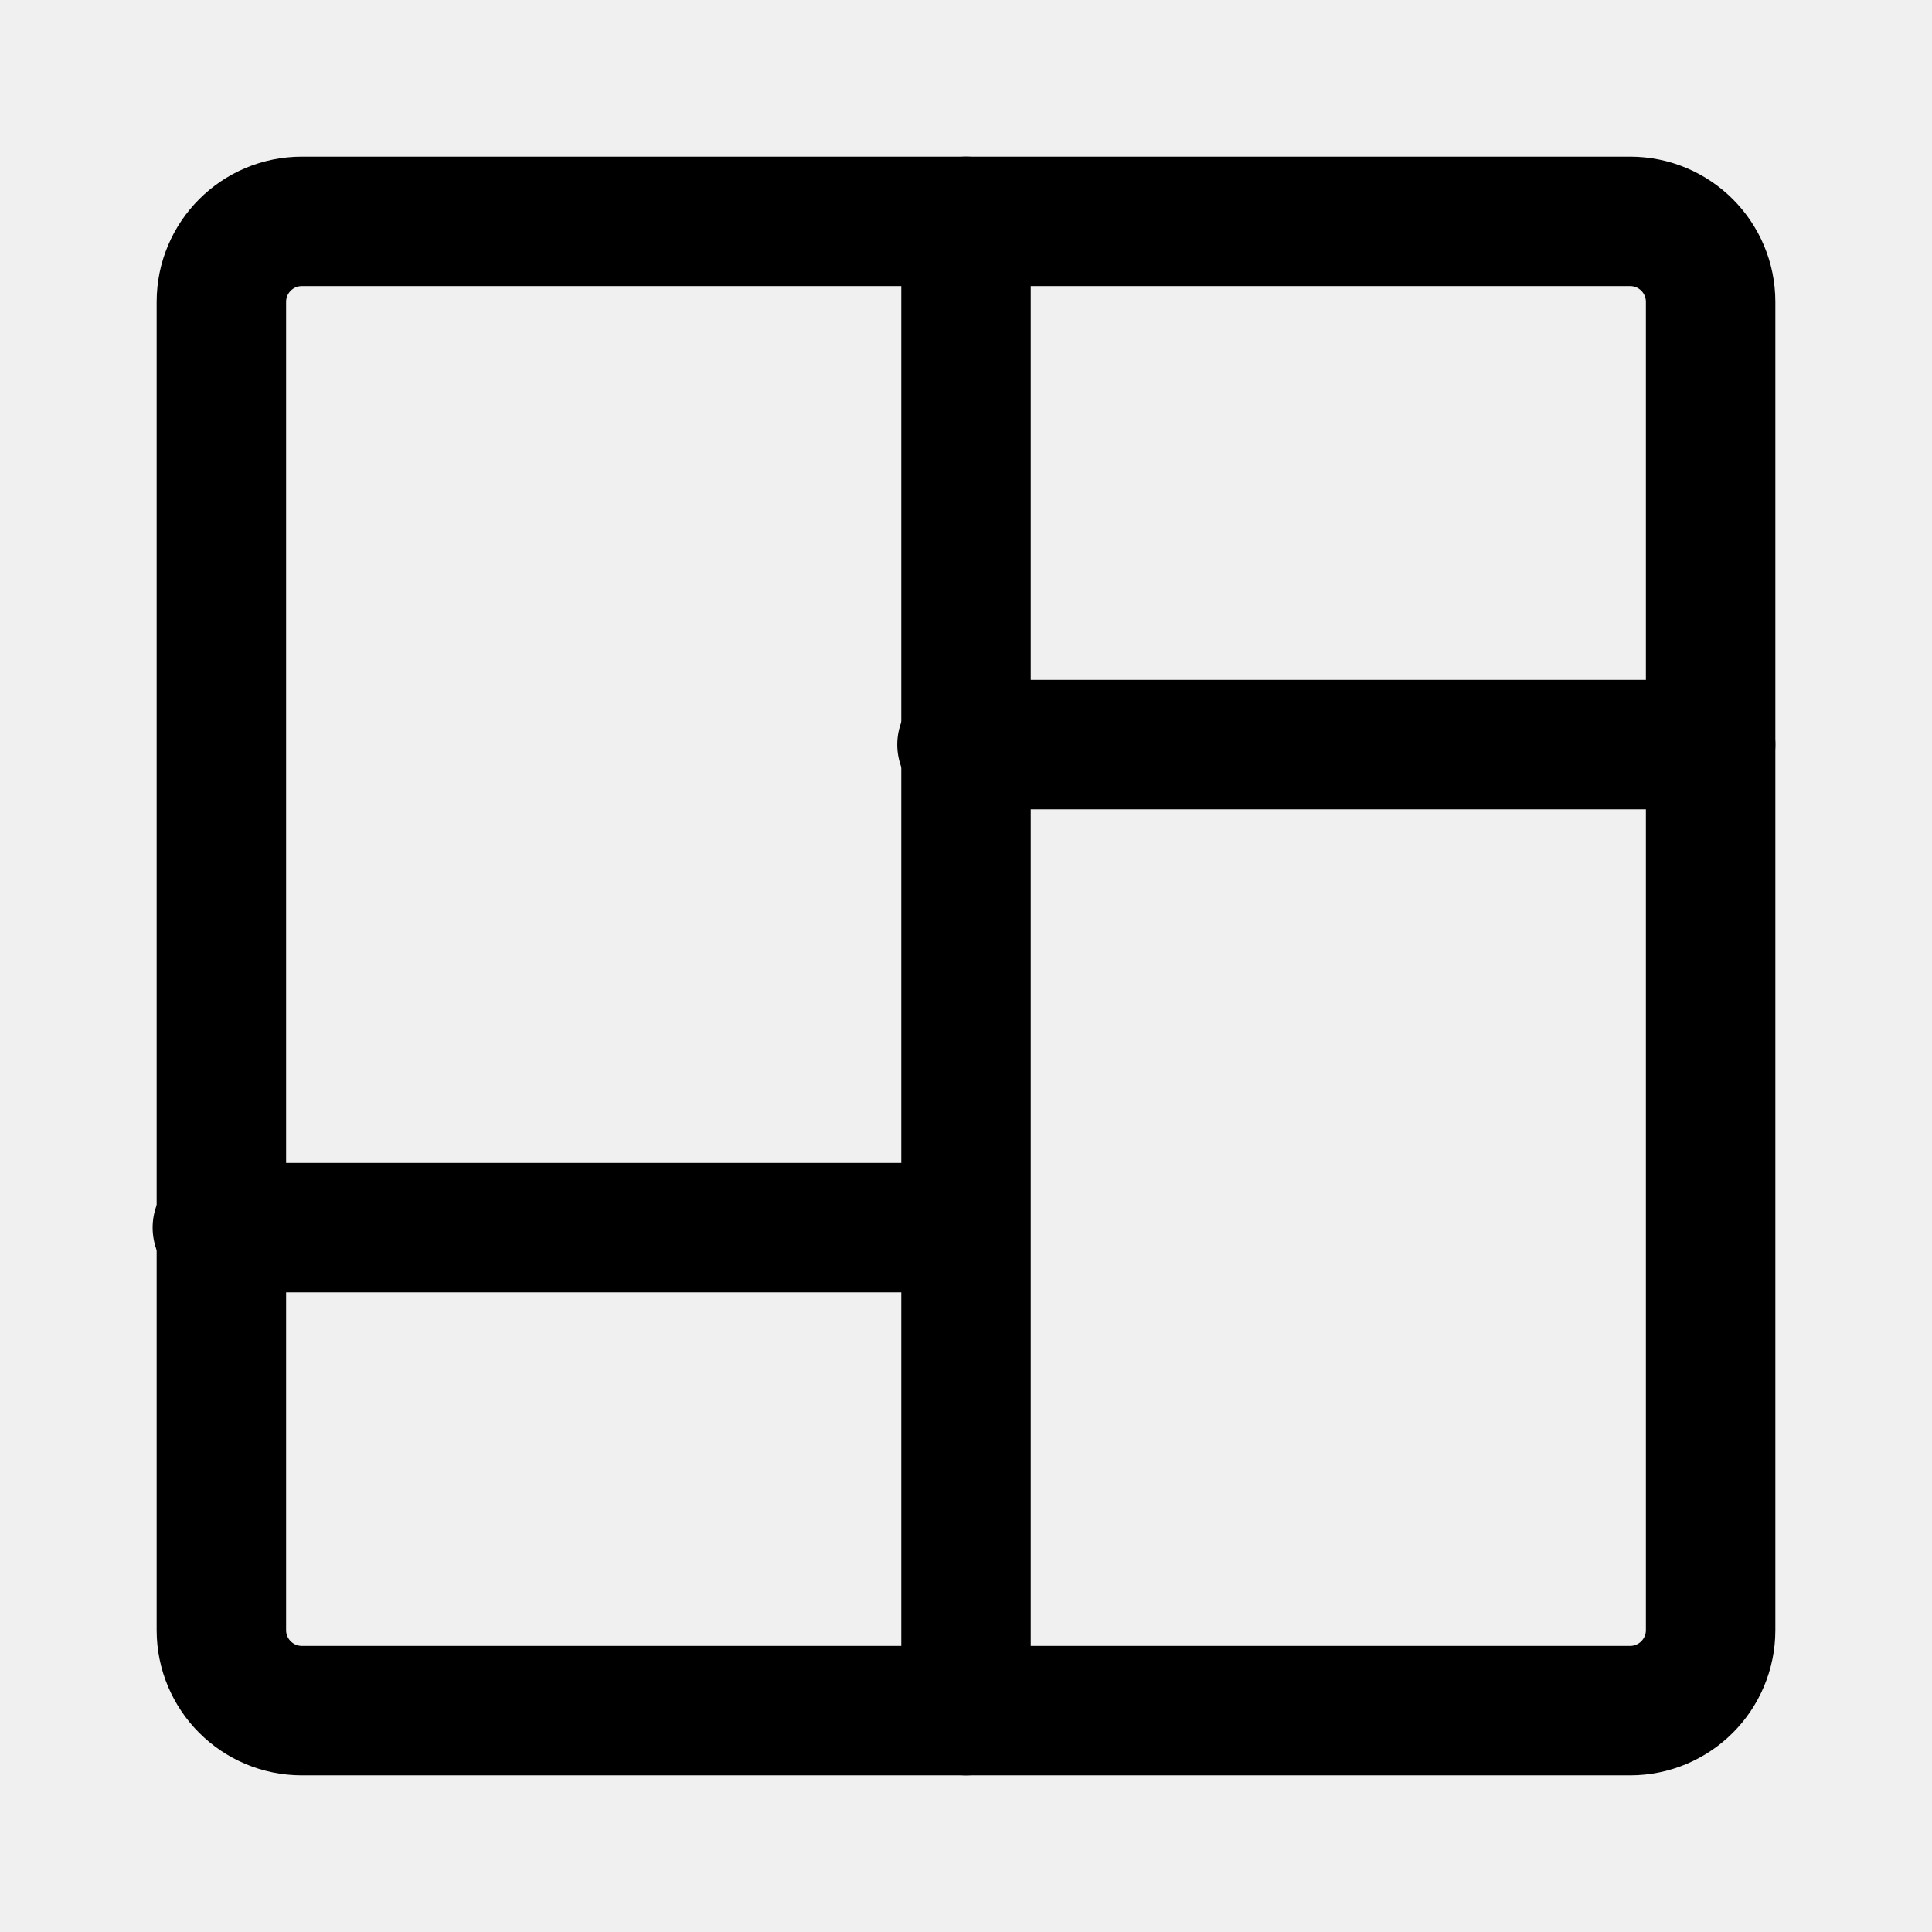
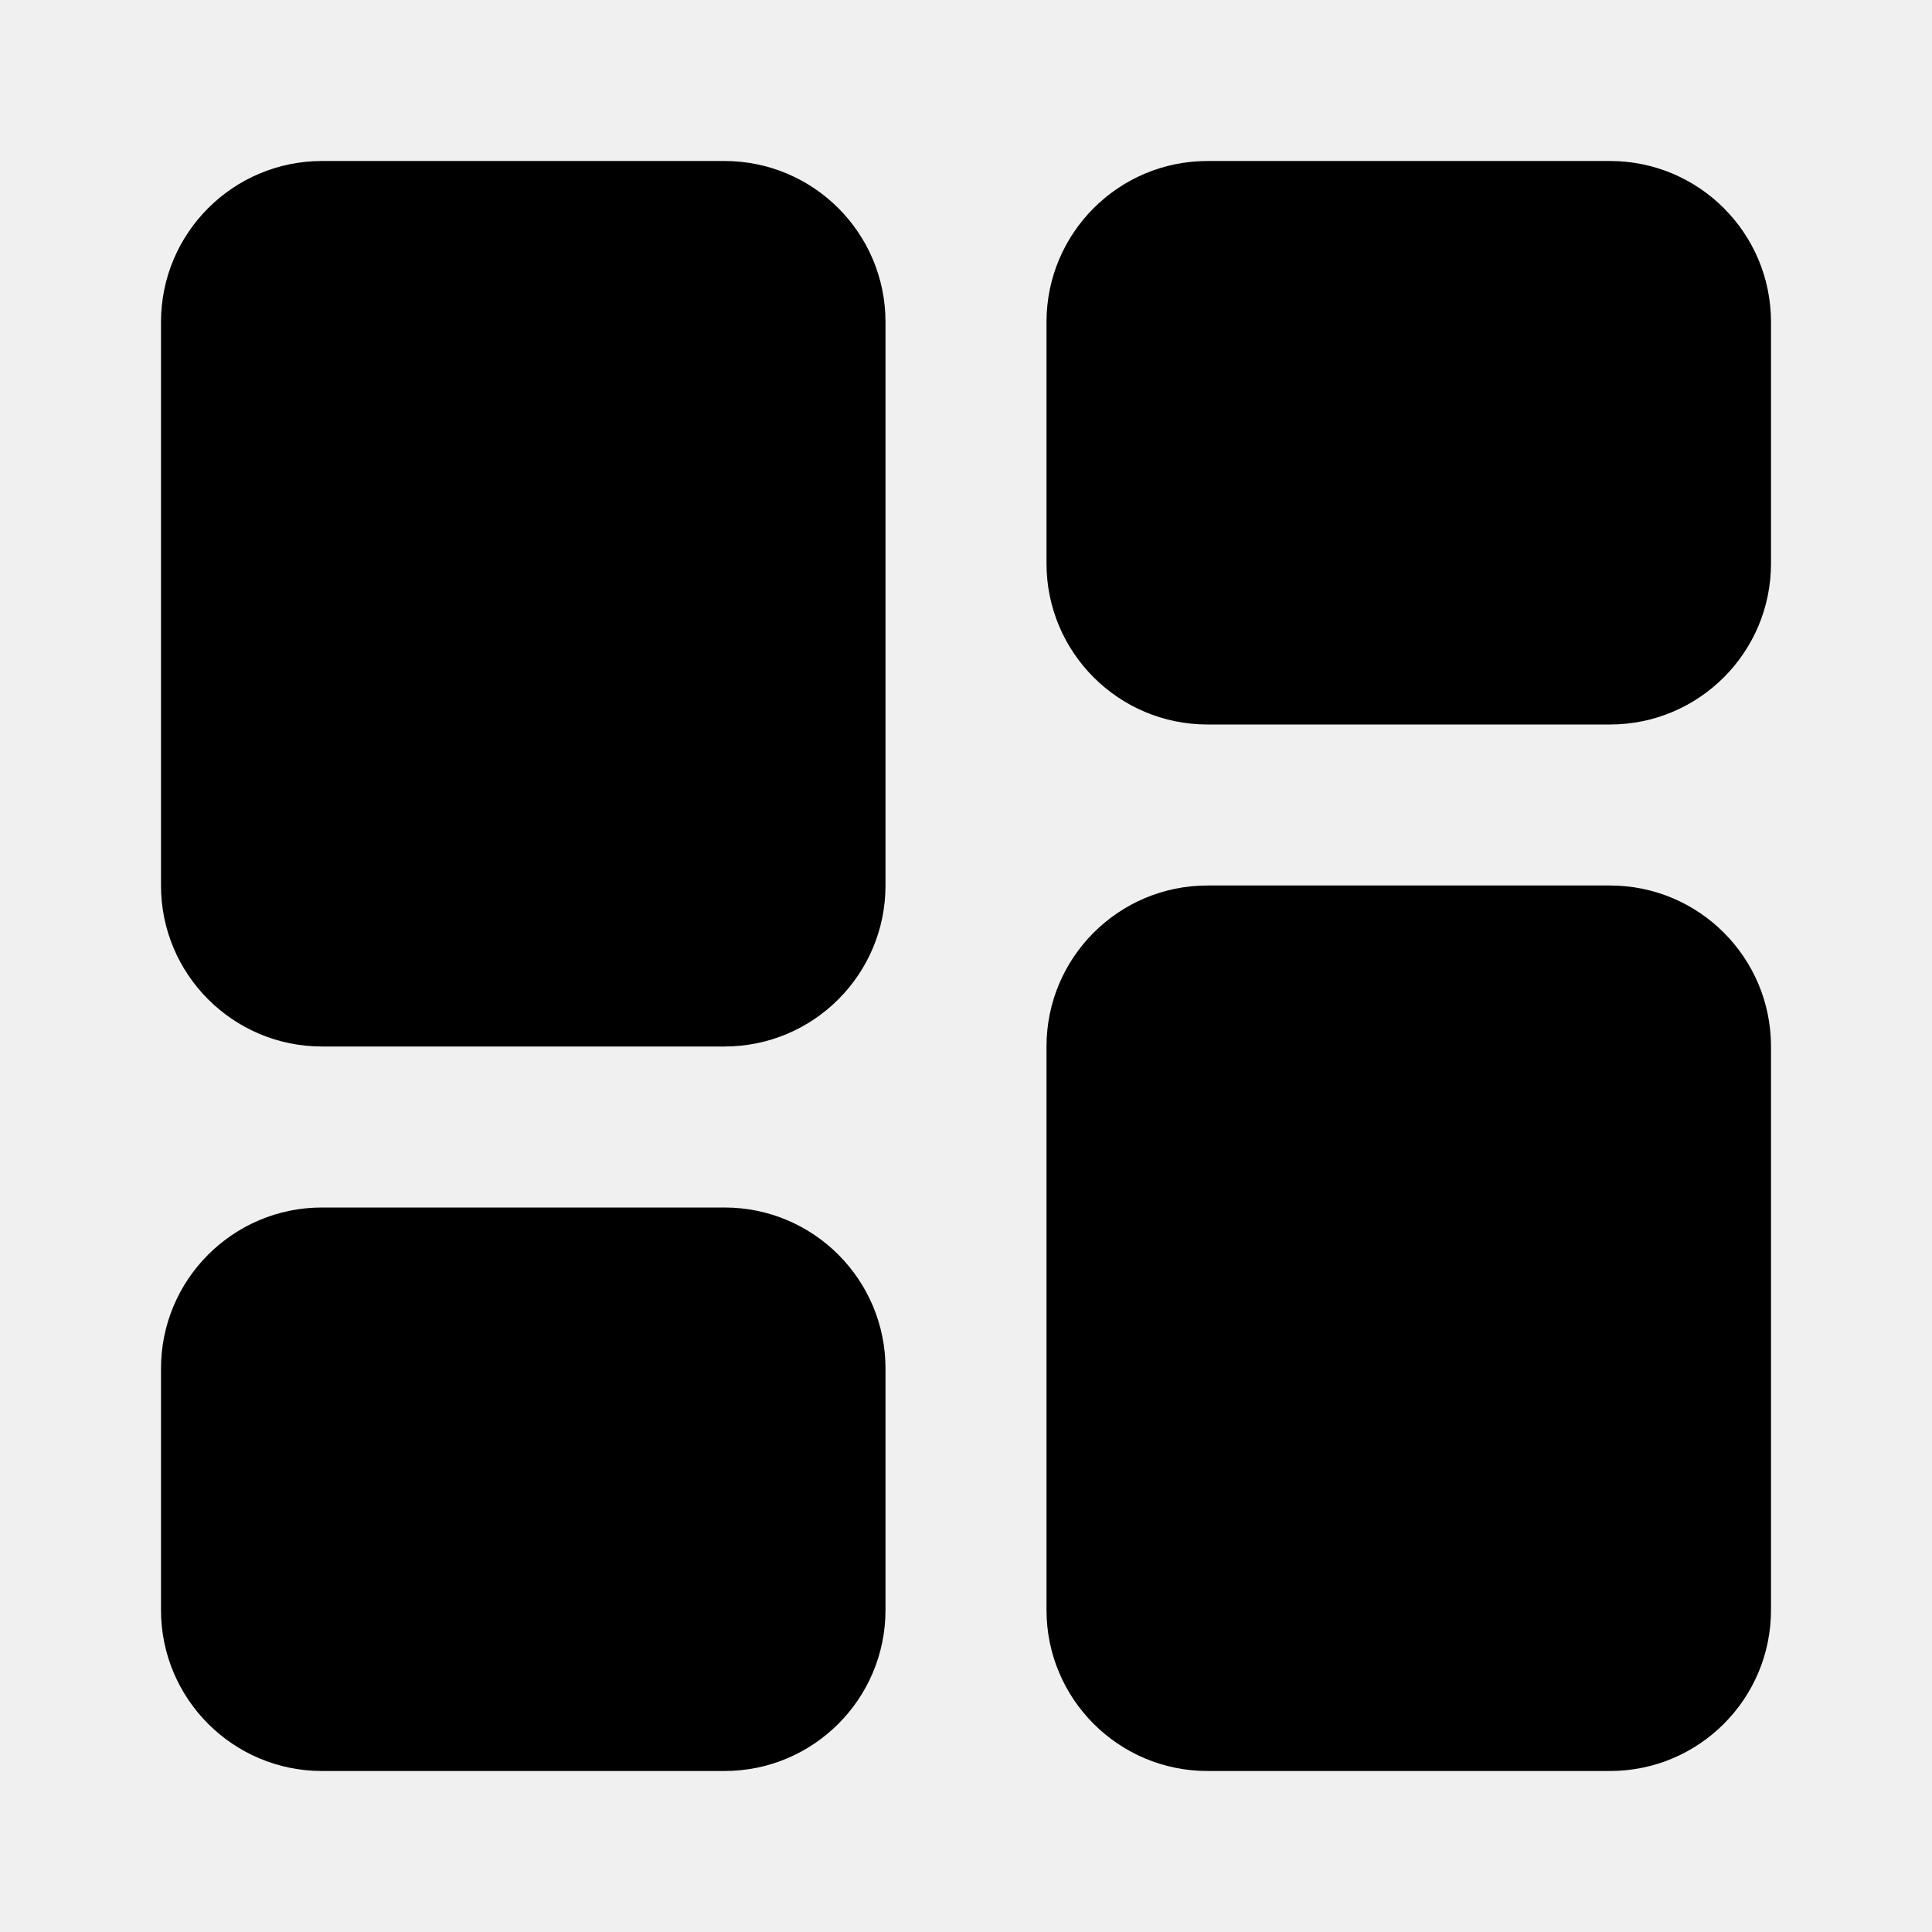
- <svg xmlns="http://www.w3.org/2000/svg" width="800px" height="800px" viewBox="0 0 48 48" fill="#fff" stroke="#000000" stroke-width="3.216">
-   <g id="SVGRepo_bgCarrier" stroke-width="0" />
-   <g id="SVGRepo_tracerCarrier" stroke-linecap="round" stroke-linejoin="round" stroke="#CCCCCC" stroke-width="1.344">
-     <defs>
-       <style>.a{fill:none;stroke:#000000;stroke-linecap:round;stroke-linejoin:round;}</style>
-     </defs>
-     <path class="a" d="M40.5,5.5H7.5a2,2,0,0,0-2,2v33a2,2,0,0,0,2,2h33a2,2,0,0,0,2-2V7.5A2,2,0,0,0,40.5,5.5Z" />
-     <path class="a" d="M24,42.5V5.5" />
-     <path class="a" d="M42.5,18.5H23.9" />
-     <path class="a" d="M23.9,30.5H5.4" />
-   </g>
-   <g id="SVGRepo_iconCarrier">
-     <defs>
-       <style>.a{fill:none;stroke:#000000;stroke-linecap:round;stroke-linejoin:round;}</style>
-     </defs>
-     <path class="a" d="M40.5,5.5H7.5a2,2,0,0,0-2,2v33a2,2,0,0,0,2,2h33a2,2,0,0,0,2-2V7.5A2,2,0,0,0,40.5,5.5Z" />
-     <path class="a" d="M24,42.5V5.5" />
-     <path class="a" d="M42.5,18.5H23.9" />
-     <path class="a" d="M23.9,30.5H5.4" />
-   </g>
+ <svg xmlns="http://www.w3.org/2000/svg" fill="#000000" width="800px" height="800px" viewBox="0 0 24 24" id="dashboard" class="icon glyph">
+   <rect x="2" y="2" width="9" height="11" rx="2" />
+   <rect x="13" y="2" width="9" height="7" rx="2" />
+   <rect x="2" y="15" width="9" height="7" rx="2" />
+   <rect x="13" y="11" width="9" height="11" rx="2" />
</svg>
